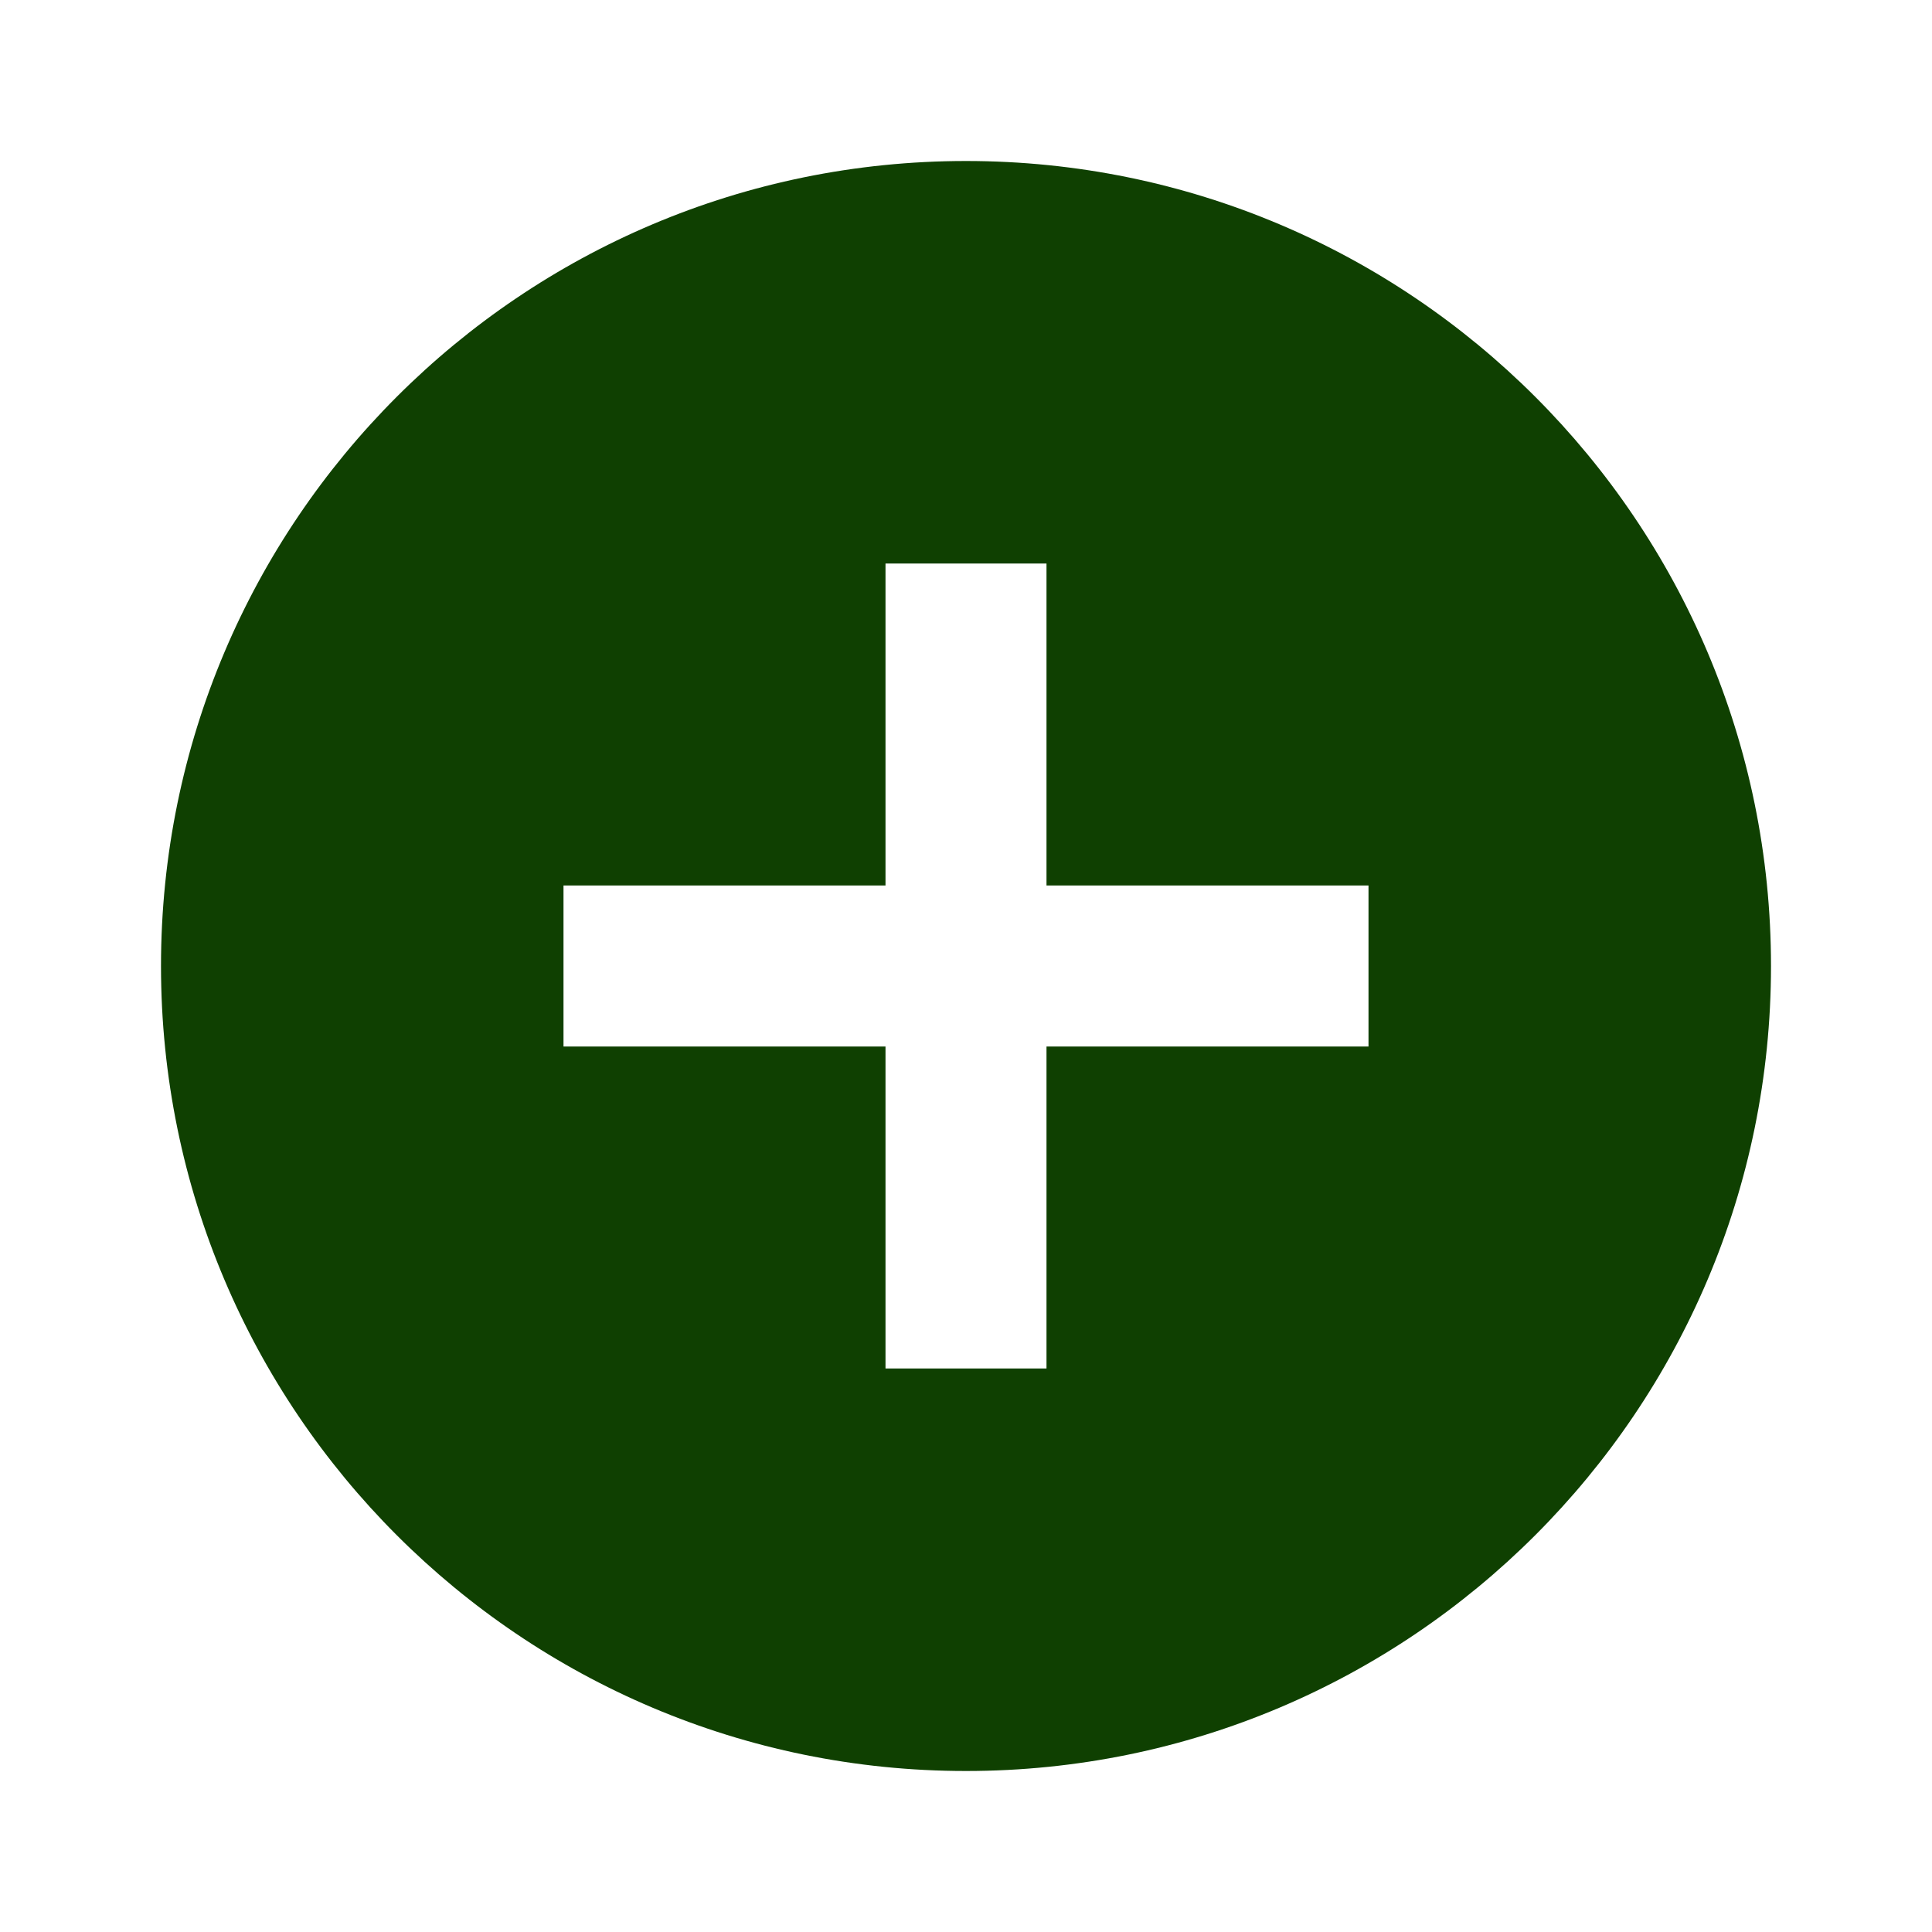
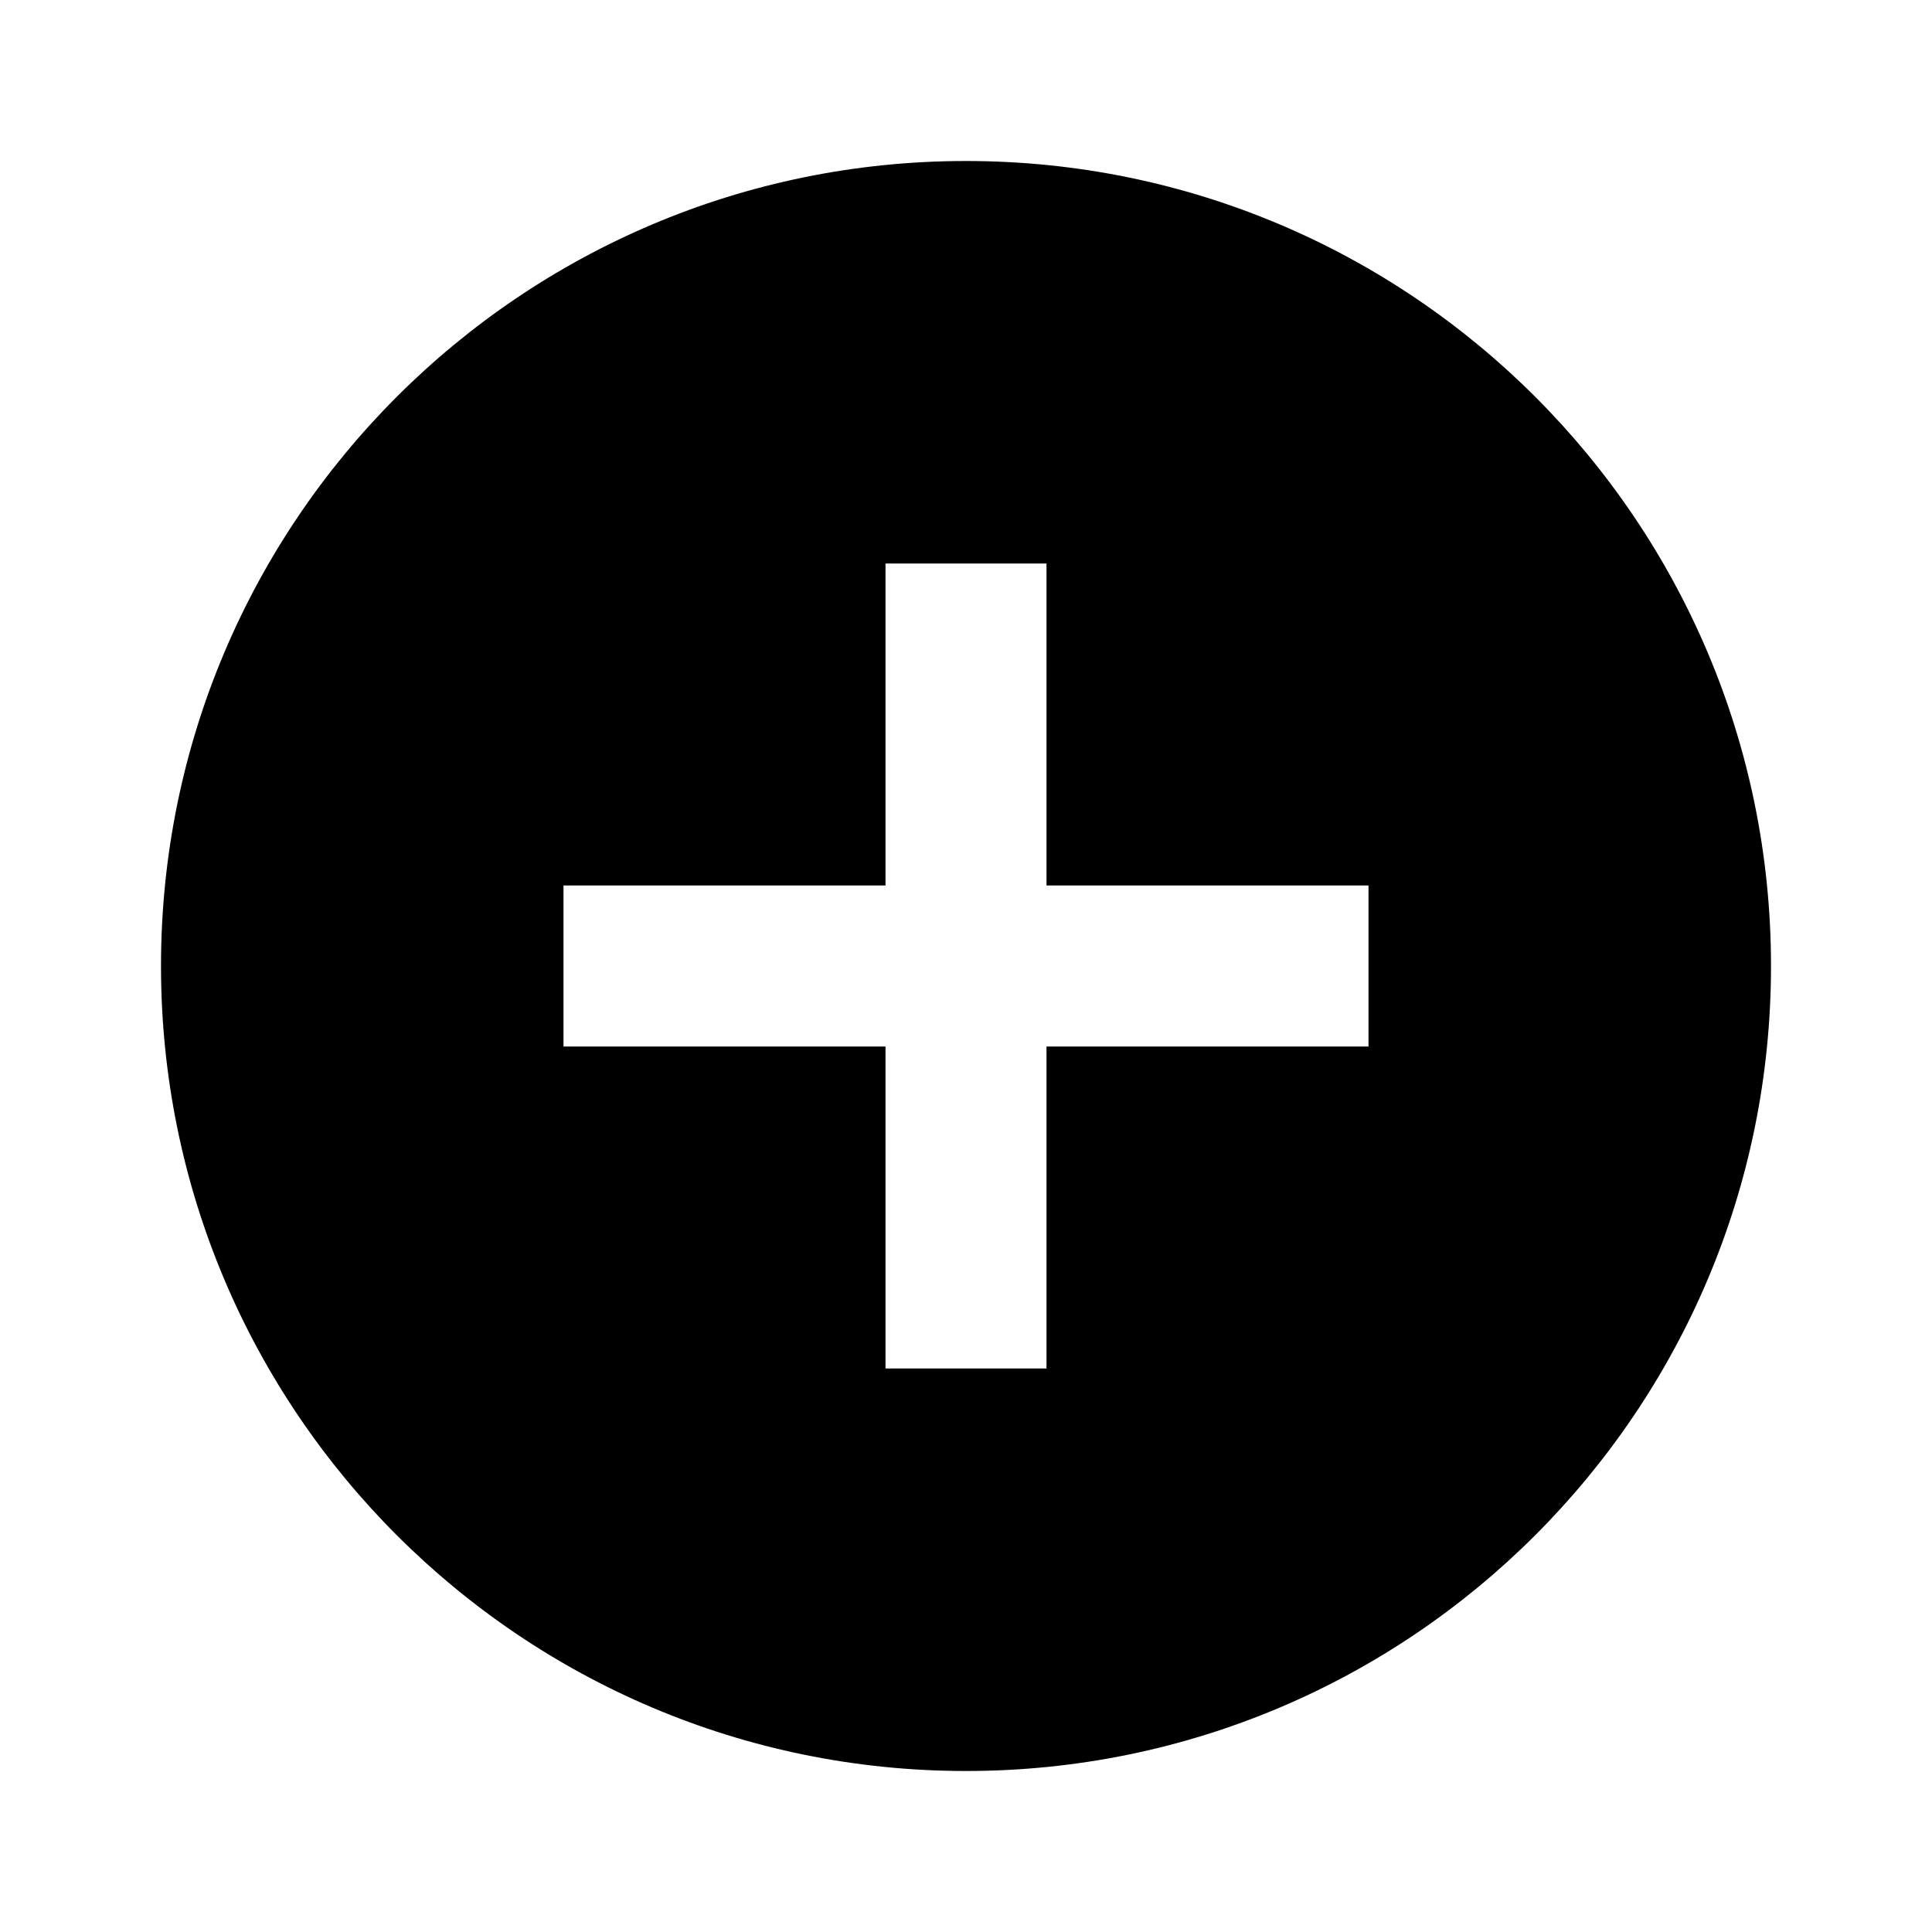
<svg xmlns="http://www.w3.org/2000/svg" viewBox="0 0 24 24">
-   <path fill="#0f4001" d="M17,13H13V17H11V13H7V11H11V7H13V11H17M12,2A10,10 0 0,0 2,12A10,10 0 0,0 12,22A10,10 0 0,0 22,12A10,10 0 0,0 12,2Z" />
+   <path fill="#000000" d="M17,13H13V17H11V13H7V11H11V7H13V11H17M12,2A10,10 0 0,0 2,12A10,10 0 0,0 12,22A10,10 0 0,0 22,12A10,10 0 0,0 12,2Z" />
</svg>
